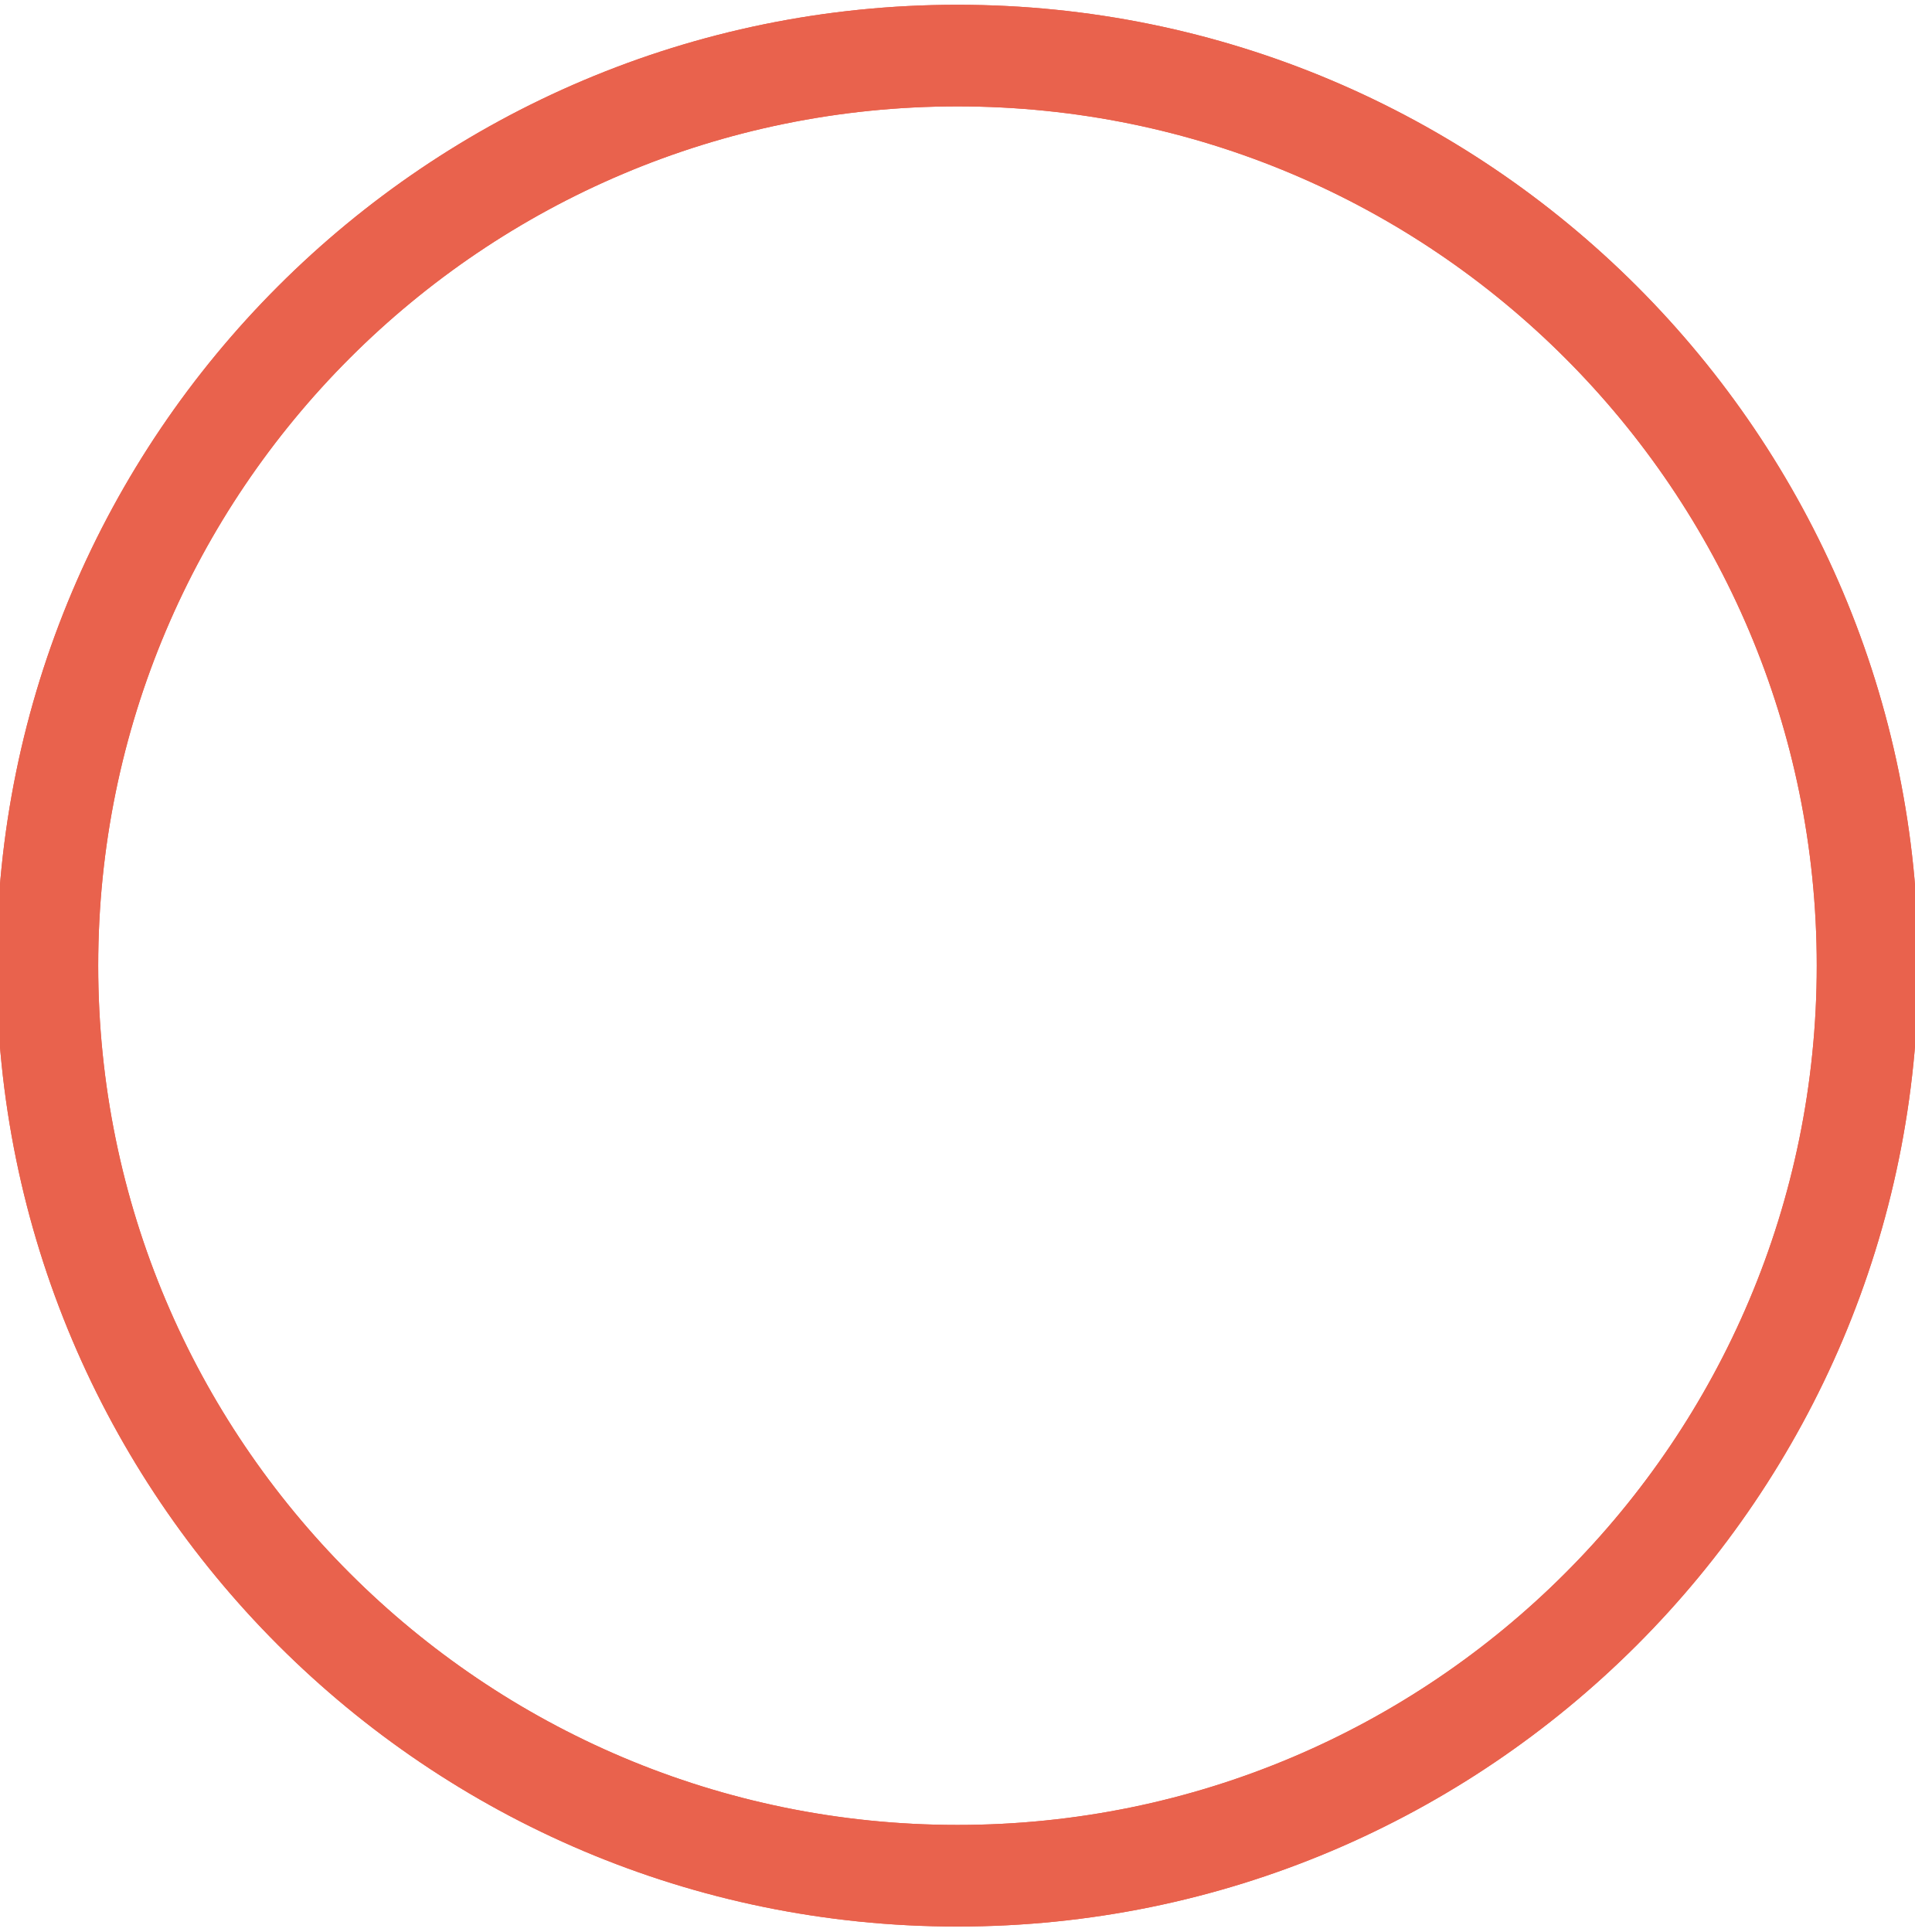
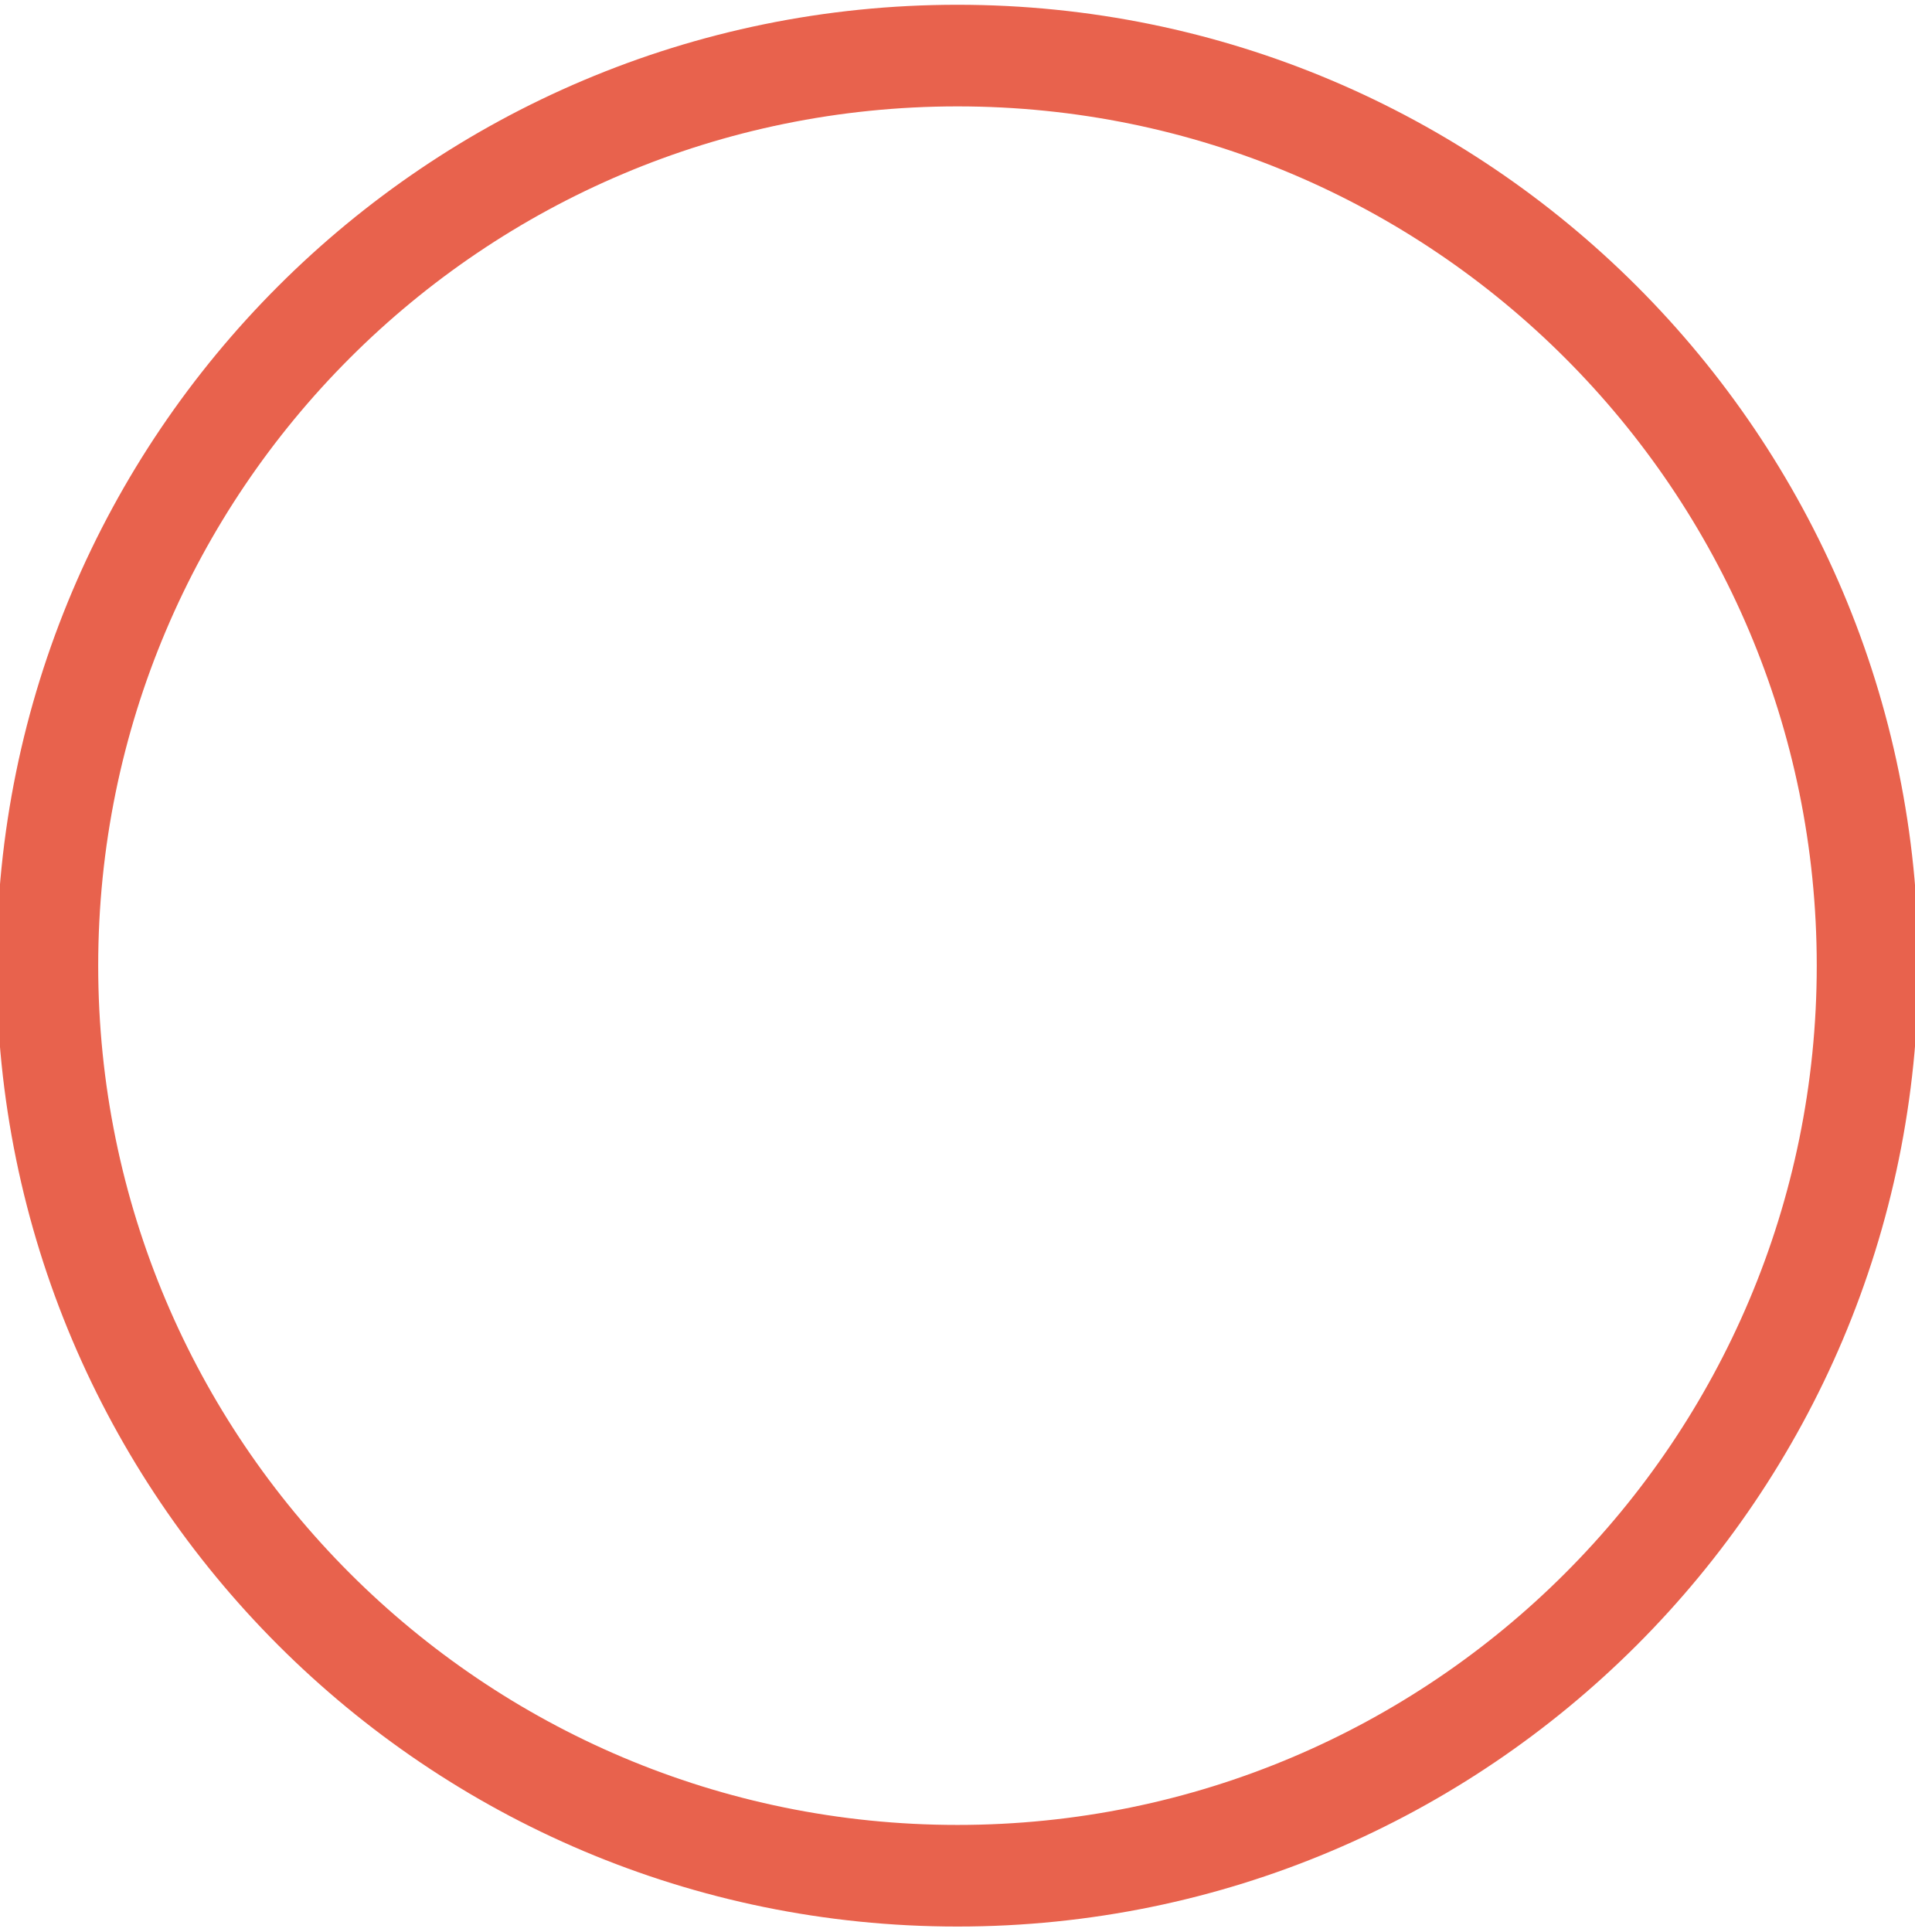
<svg xmlns="http://www.w3.org/2000/svg" version="1.1" id="Layer_1" x="0px" y="0px" viewBox="0 0 280.8 283.3" style="enable-background:new 0 0 280.8 283.3;" xml:space="preserve">
-   <style type="text/css">
- 	.st1, .st2 {fill:#E9624D;}
- </style>
-   <g>
-     <path class="st1" d="M140.4,0.7C62.6,0.7-0.5,63.8-0.5,141.6s63.1,140.9,140.9,140.9s140.9-63.1,140.9-140.9S218.2,0.7,140.4,0.7z    M140.4,267.6c-69.6,0-126-56.4-126-126s56.4-126,126-126s126,56.4,126,126S210,267.6,140.4,267.6z" />
-     <g>
-       <path class="st2" d="M140.4,0.7C62.6,0.7-0.5,63.8-0.5,141.6s63.1,140.9,140.9,140.9s140.9-63.1,140.9-140.9S218.2,0.7,140.4,0.7z    M140.4,267.6c-69.6,0-126-56.4-126-126s56.4-126,126-126s126,56.4,126,126S210,267.6,140.4,267.6z" />
-     </g>
-   </g>
+   <path fill="#E8624D" class="centre" d="M140.4,0.7C62.6,0.7-0.5,63.8-0.5,141.6s63.1,140.9,140.9,140.9s140.9-63.1,140.9-140.9S218.2,0.7,140.4,0.7z    M140.4,267.6c-69.6,0-126-56.4-126-126s56.4-126,126-126s126,56.4,126,126S210,267.6,140.4,267.6z" />
</svg>
